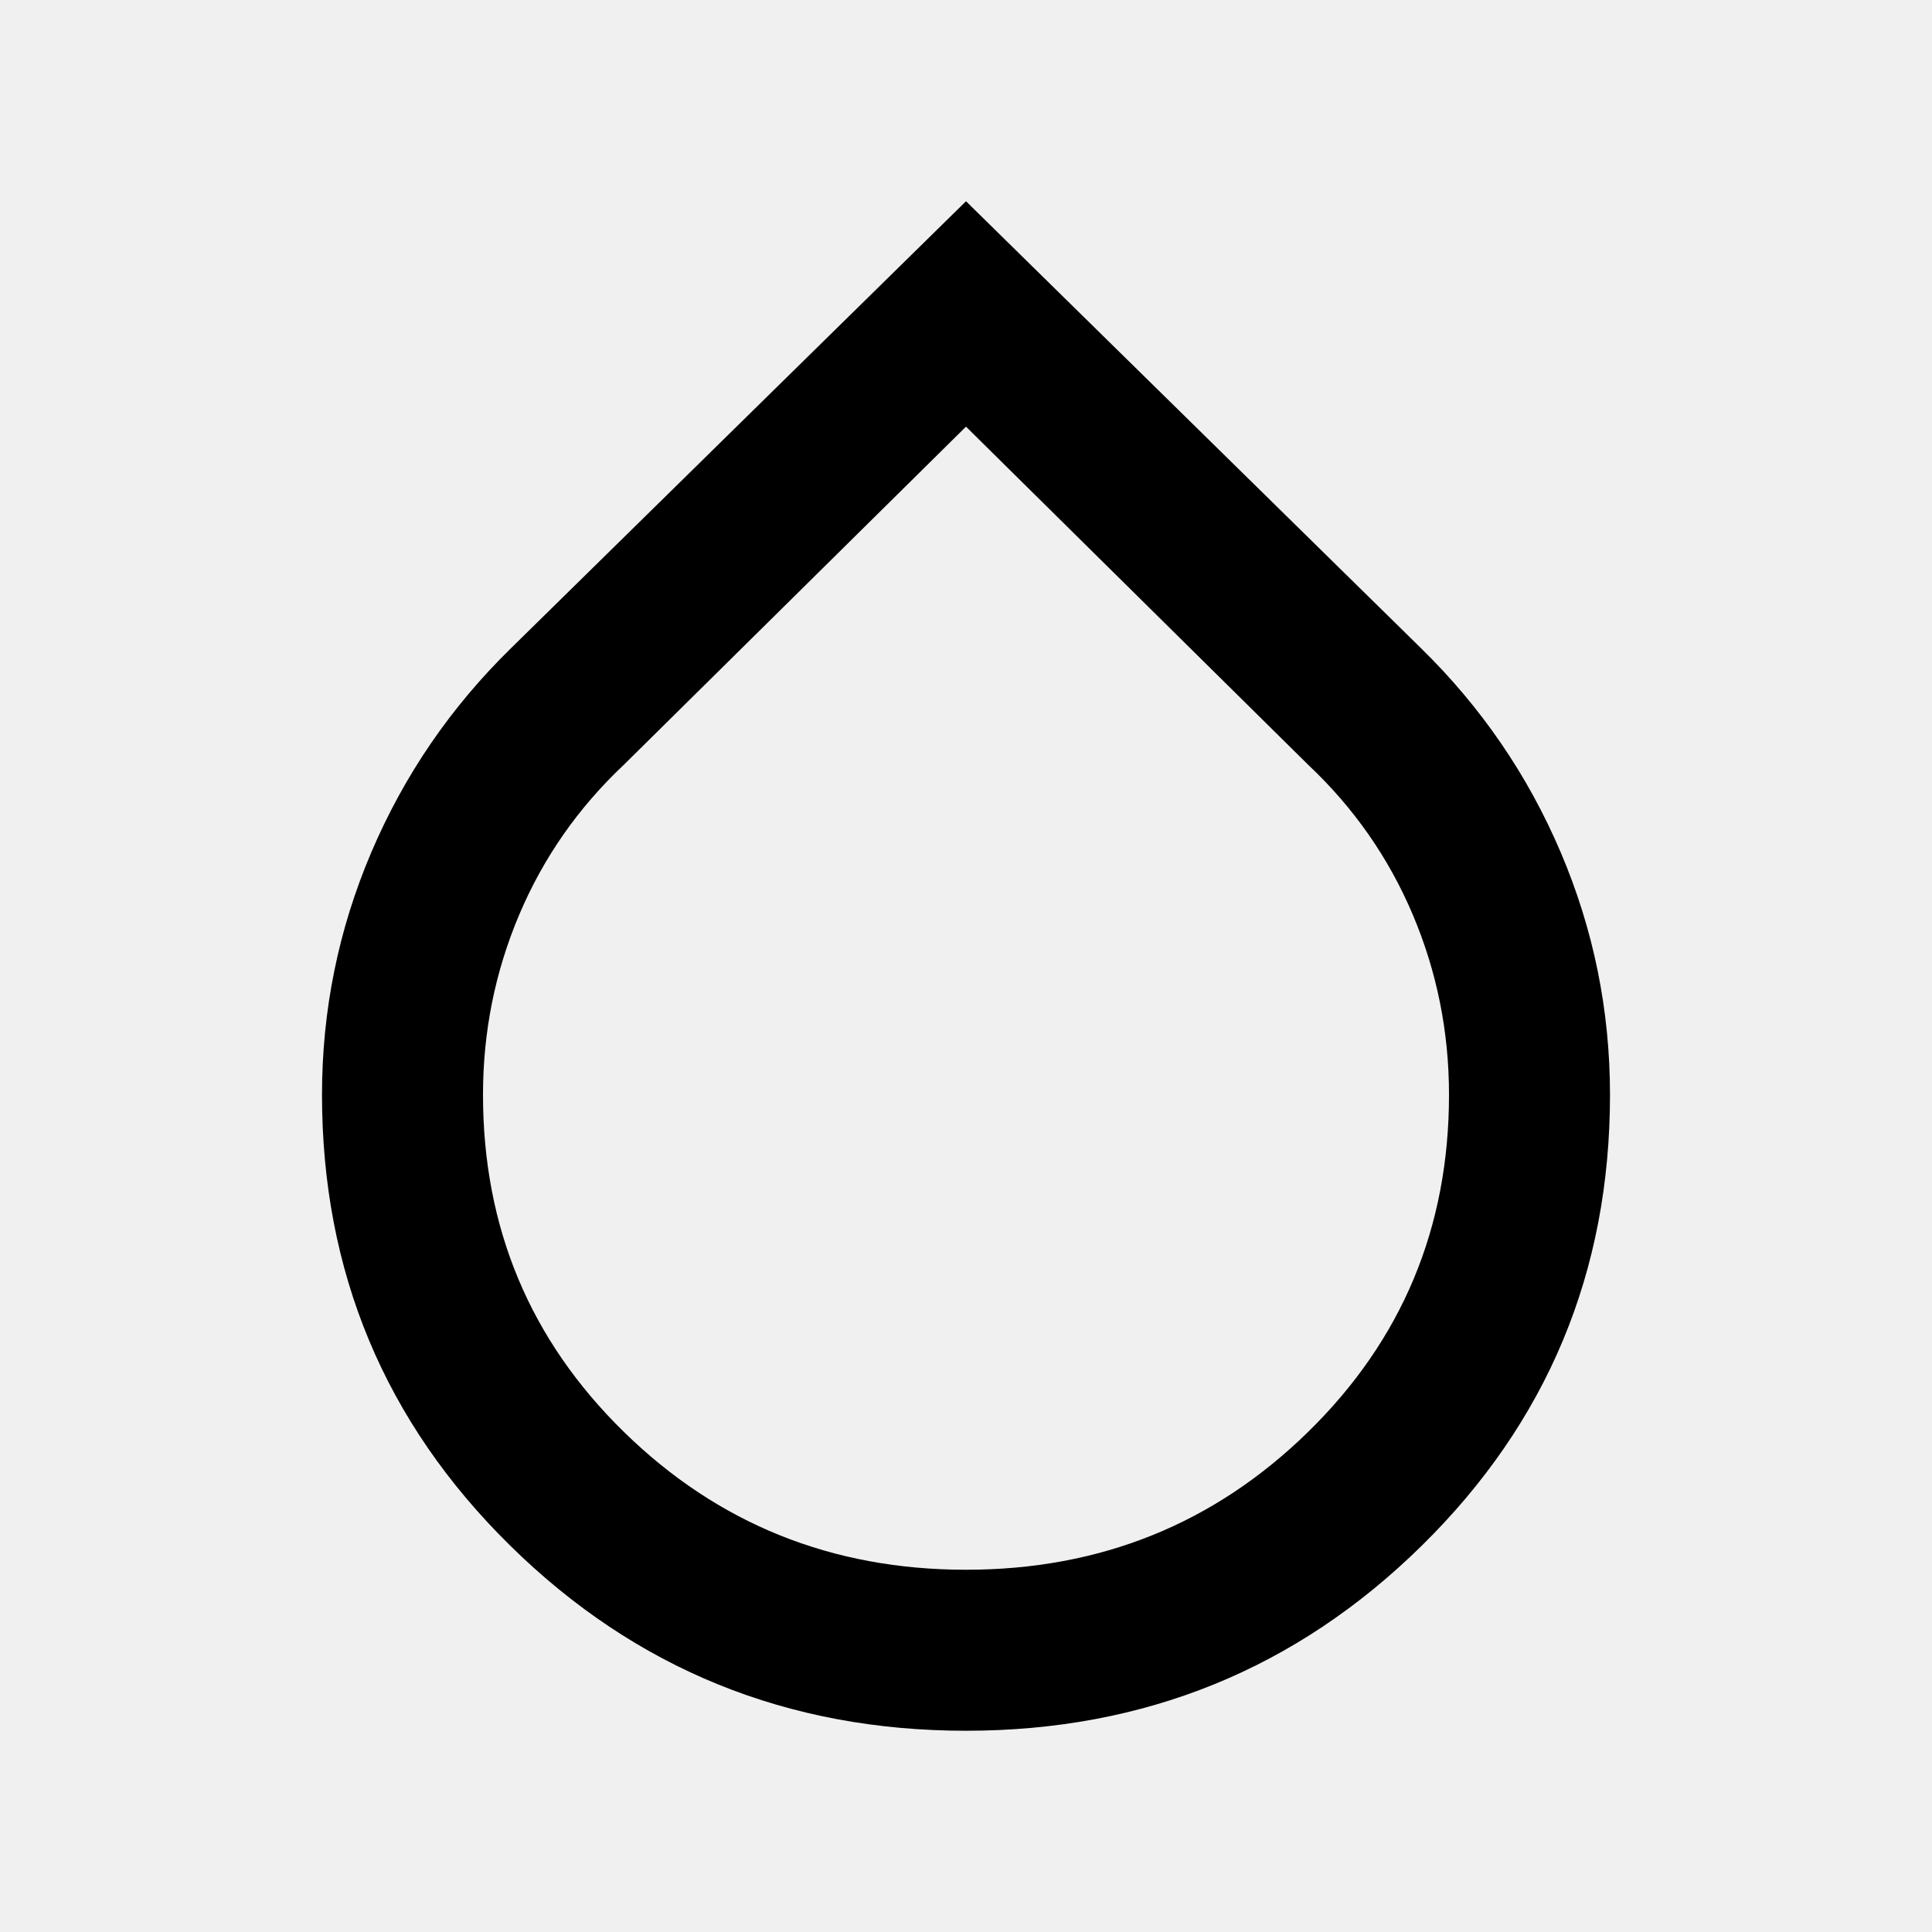
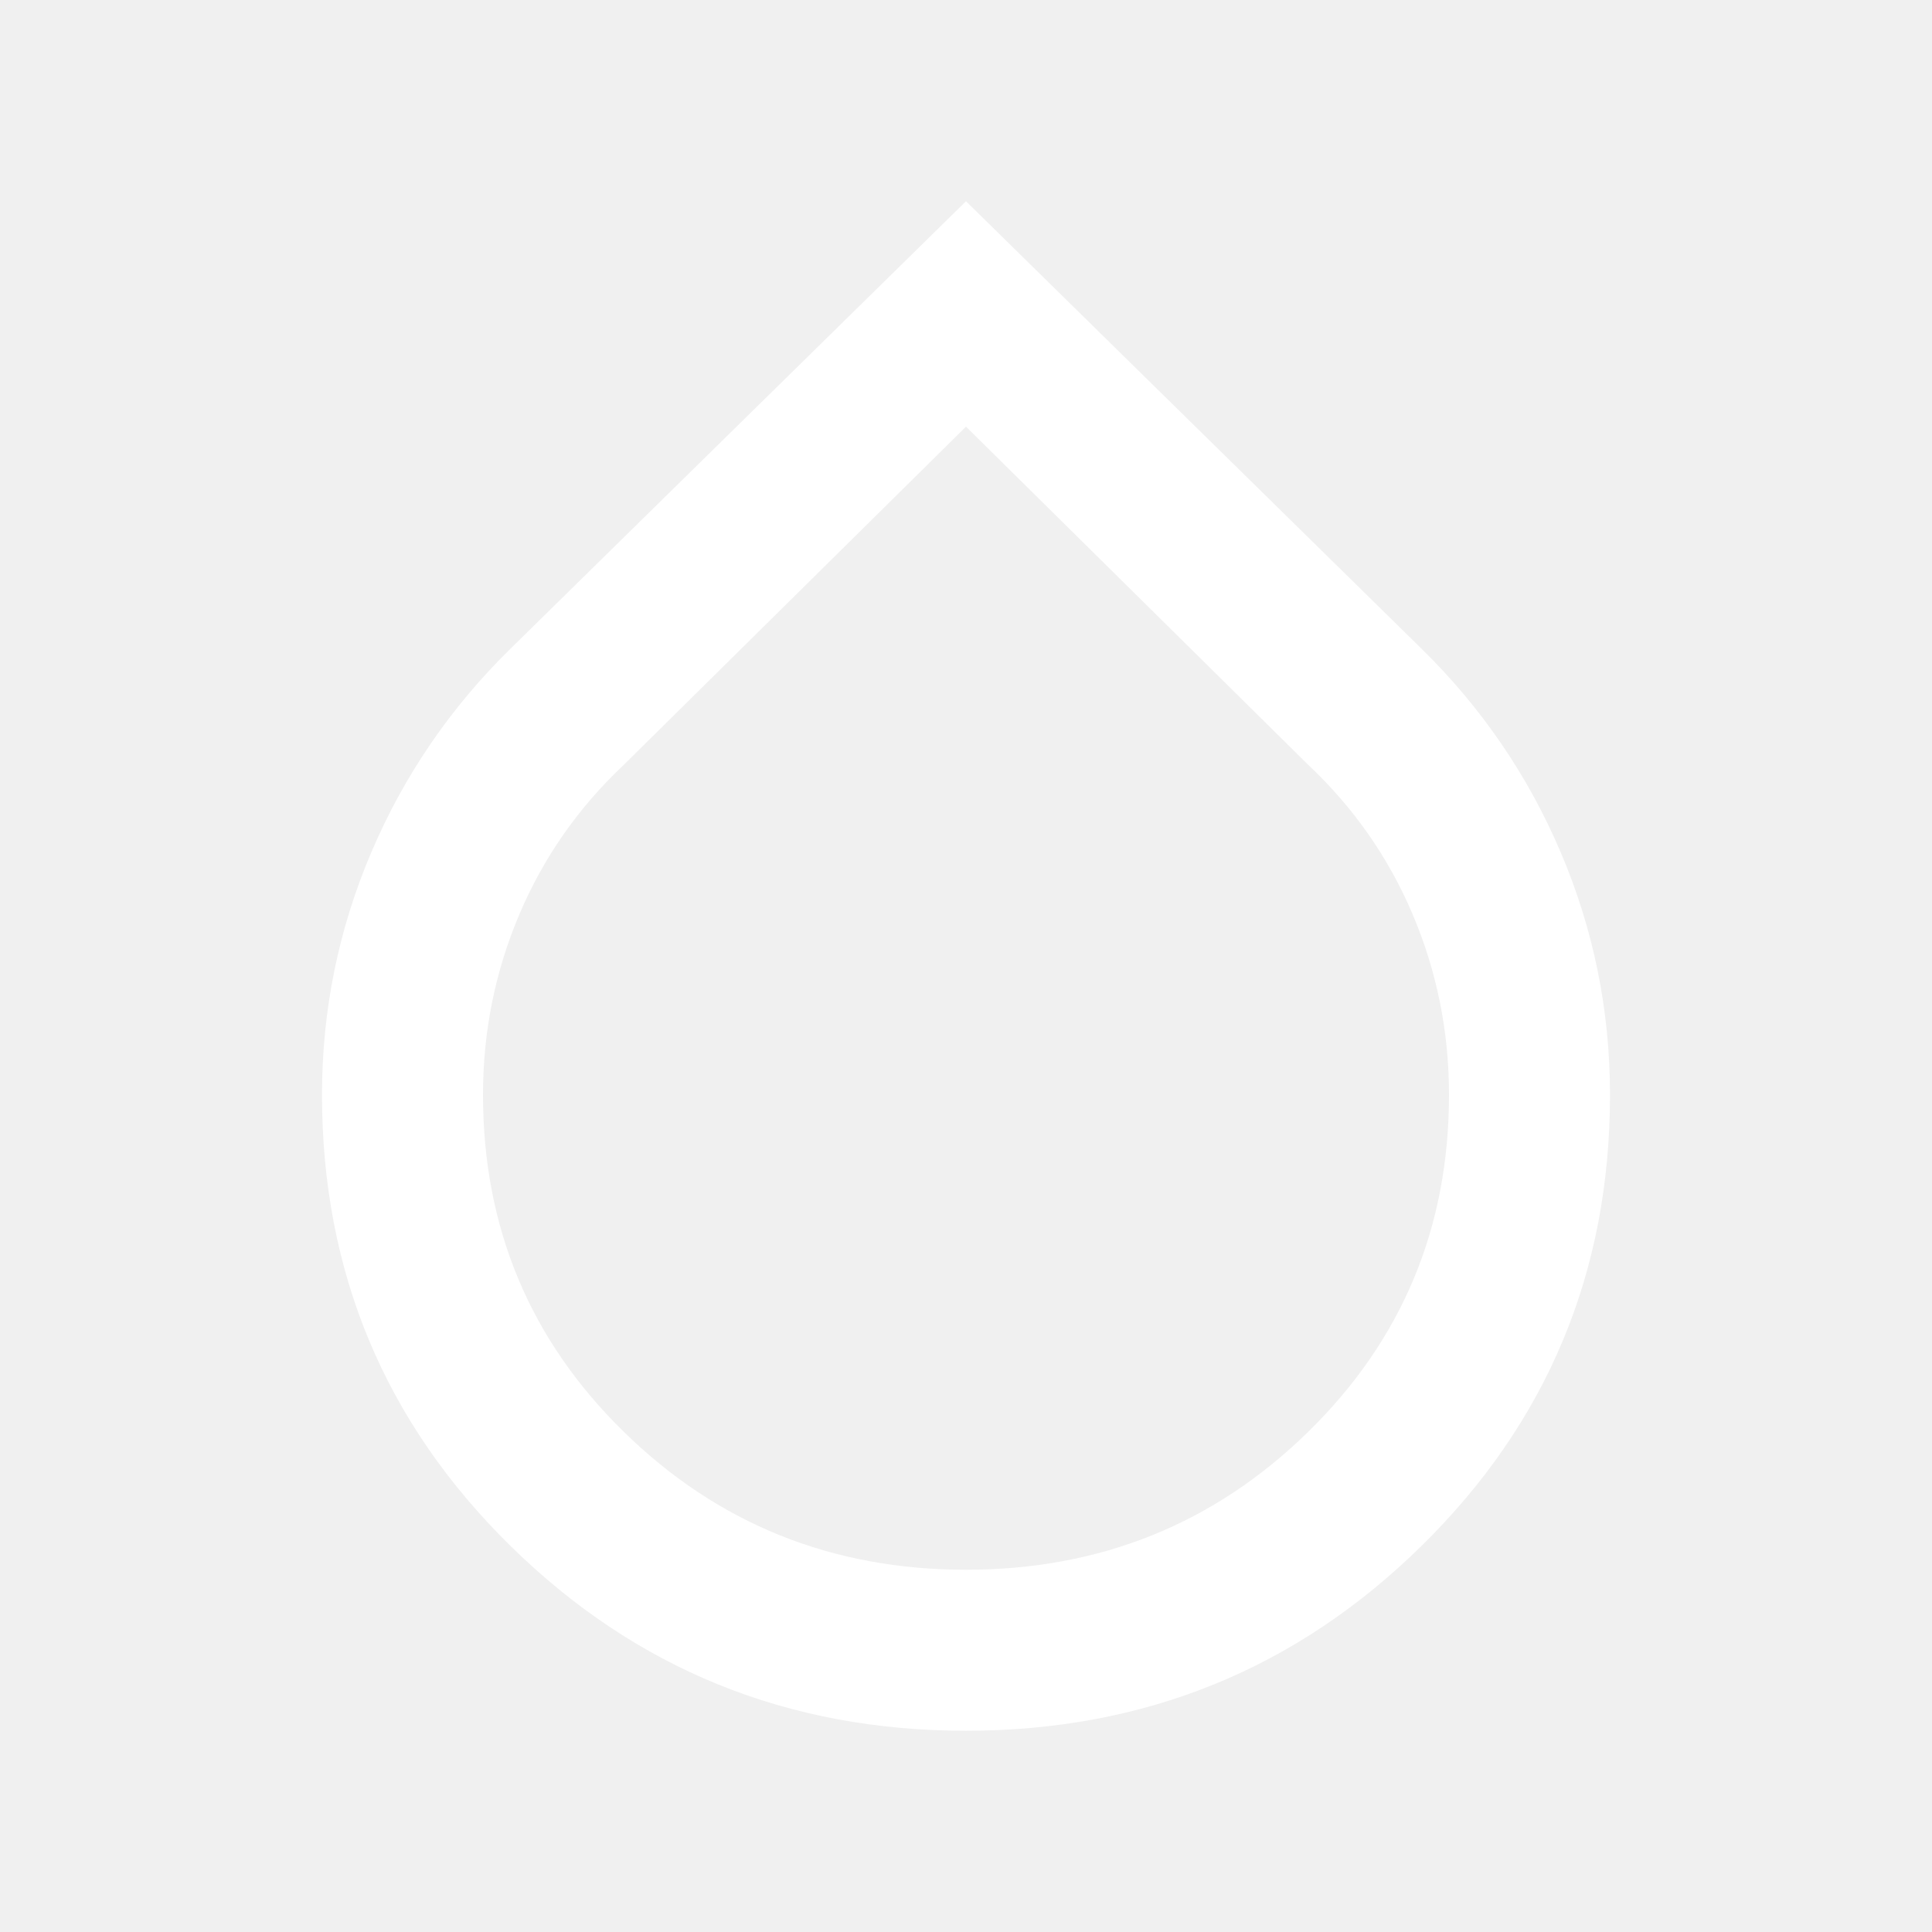
<svg xmlns="http://www.w3.org/2000/svg" height="24" viewBox="0 -960 960 960" width="24">
-   <path d="M480-100q-133 0-226.5-92T160-416q0-63 24.5-120.5T254-638l226-222 226 222q45 44 69.5 101.5T800-416q0 132-93.5 224T480-100Zm0-80q100 0 170-68.5T720-416q0-47-18-89.5T650-580L480-748 310-580q-34 32-52 74.5T240-416q0 99 70 167.5T480-180Z" />
+   <path fill="#ffffff" d="M480-100q-133 0-226.5-92T160-416q0-63 24.5-120.5T254-638l226-222 226 222q45 44 69.5 101.5T800-416q0 132-93.5 224T480-100Zm0-80q100 0 170-68.5T720-416q0-47-18-89.5T650-580L480-748 310-580q-34 32-52 74.5T240-416q0 99 70 167.5T480-180Z" />
</svg>
